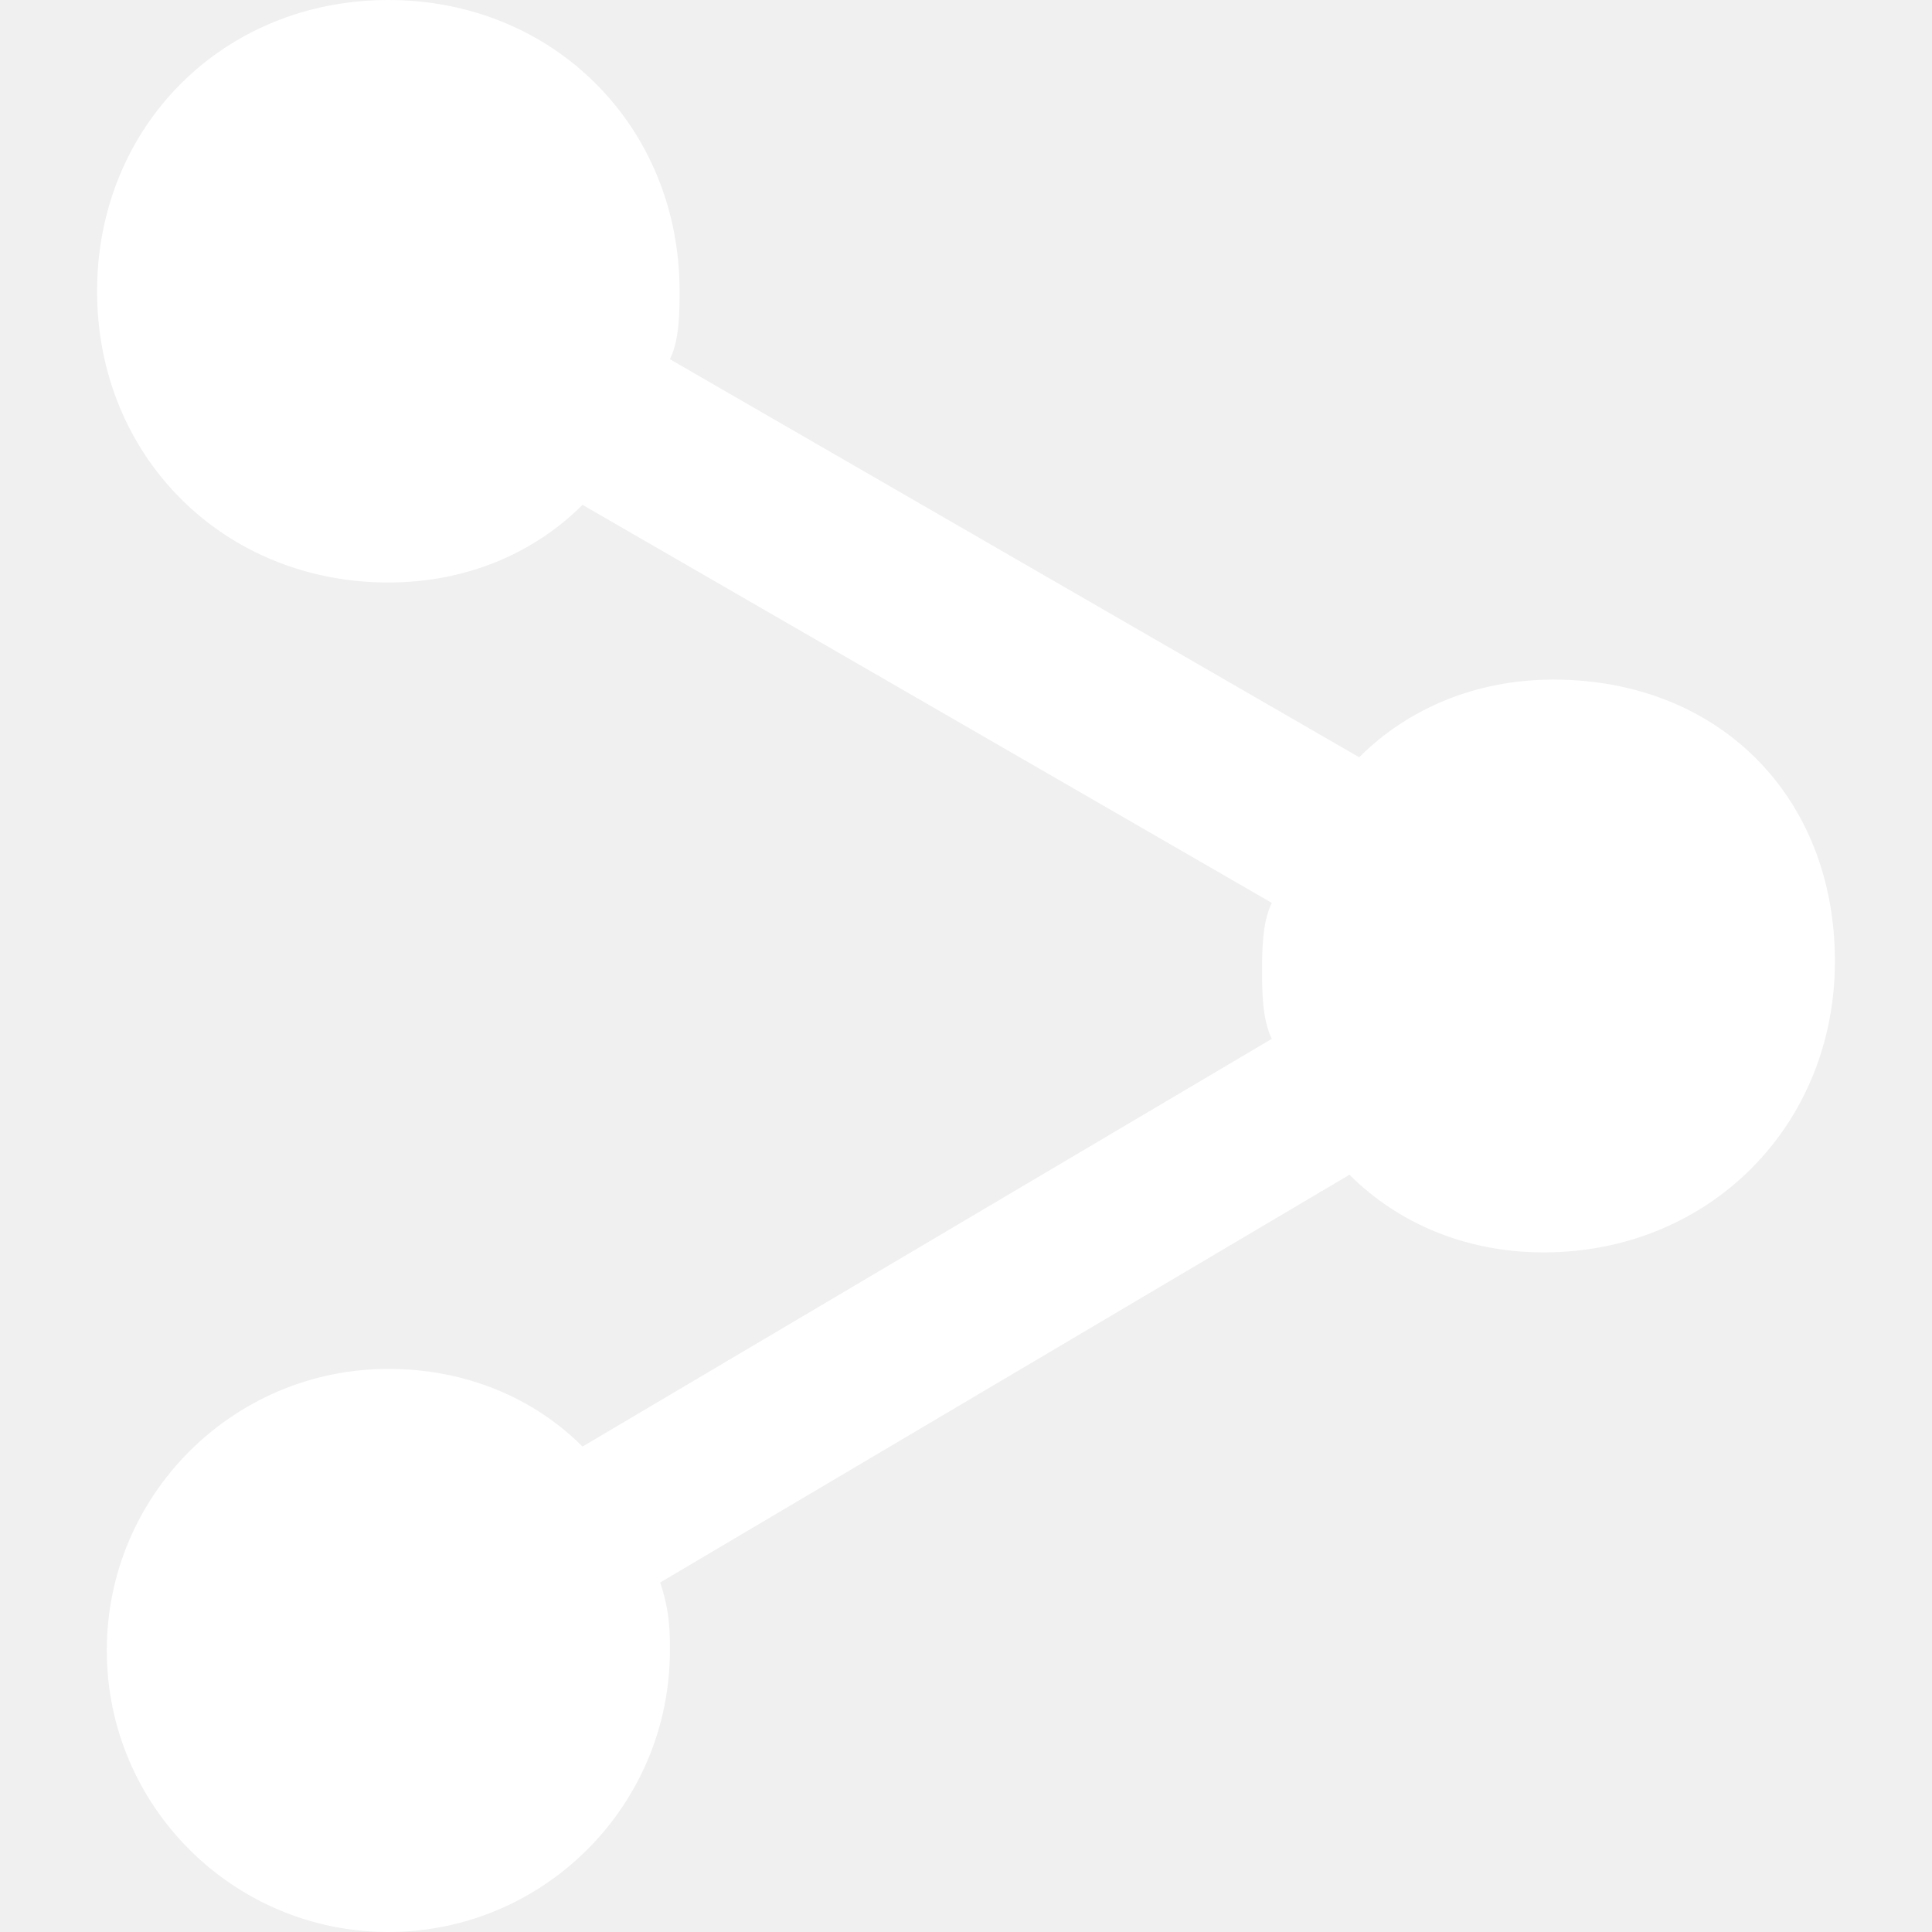
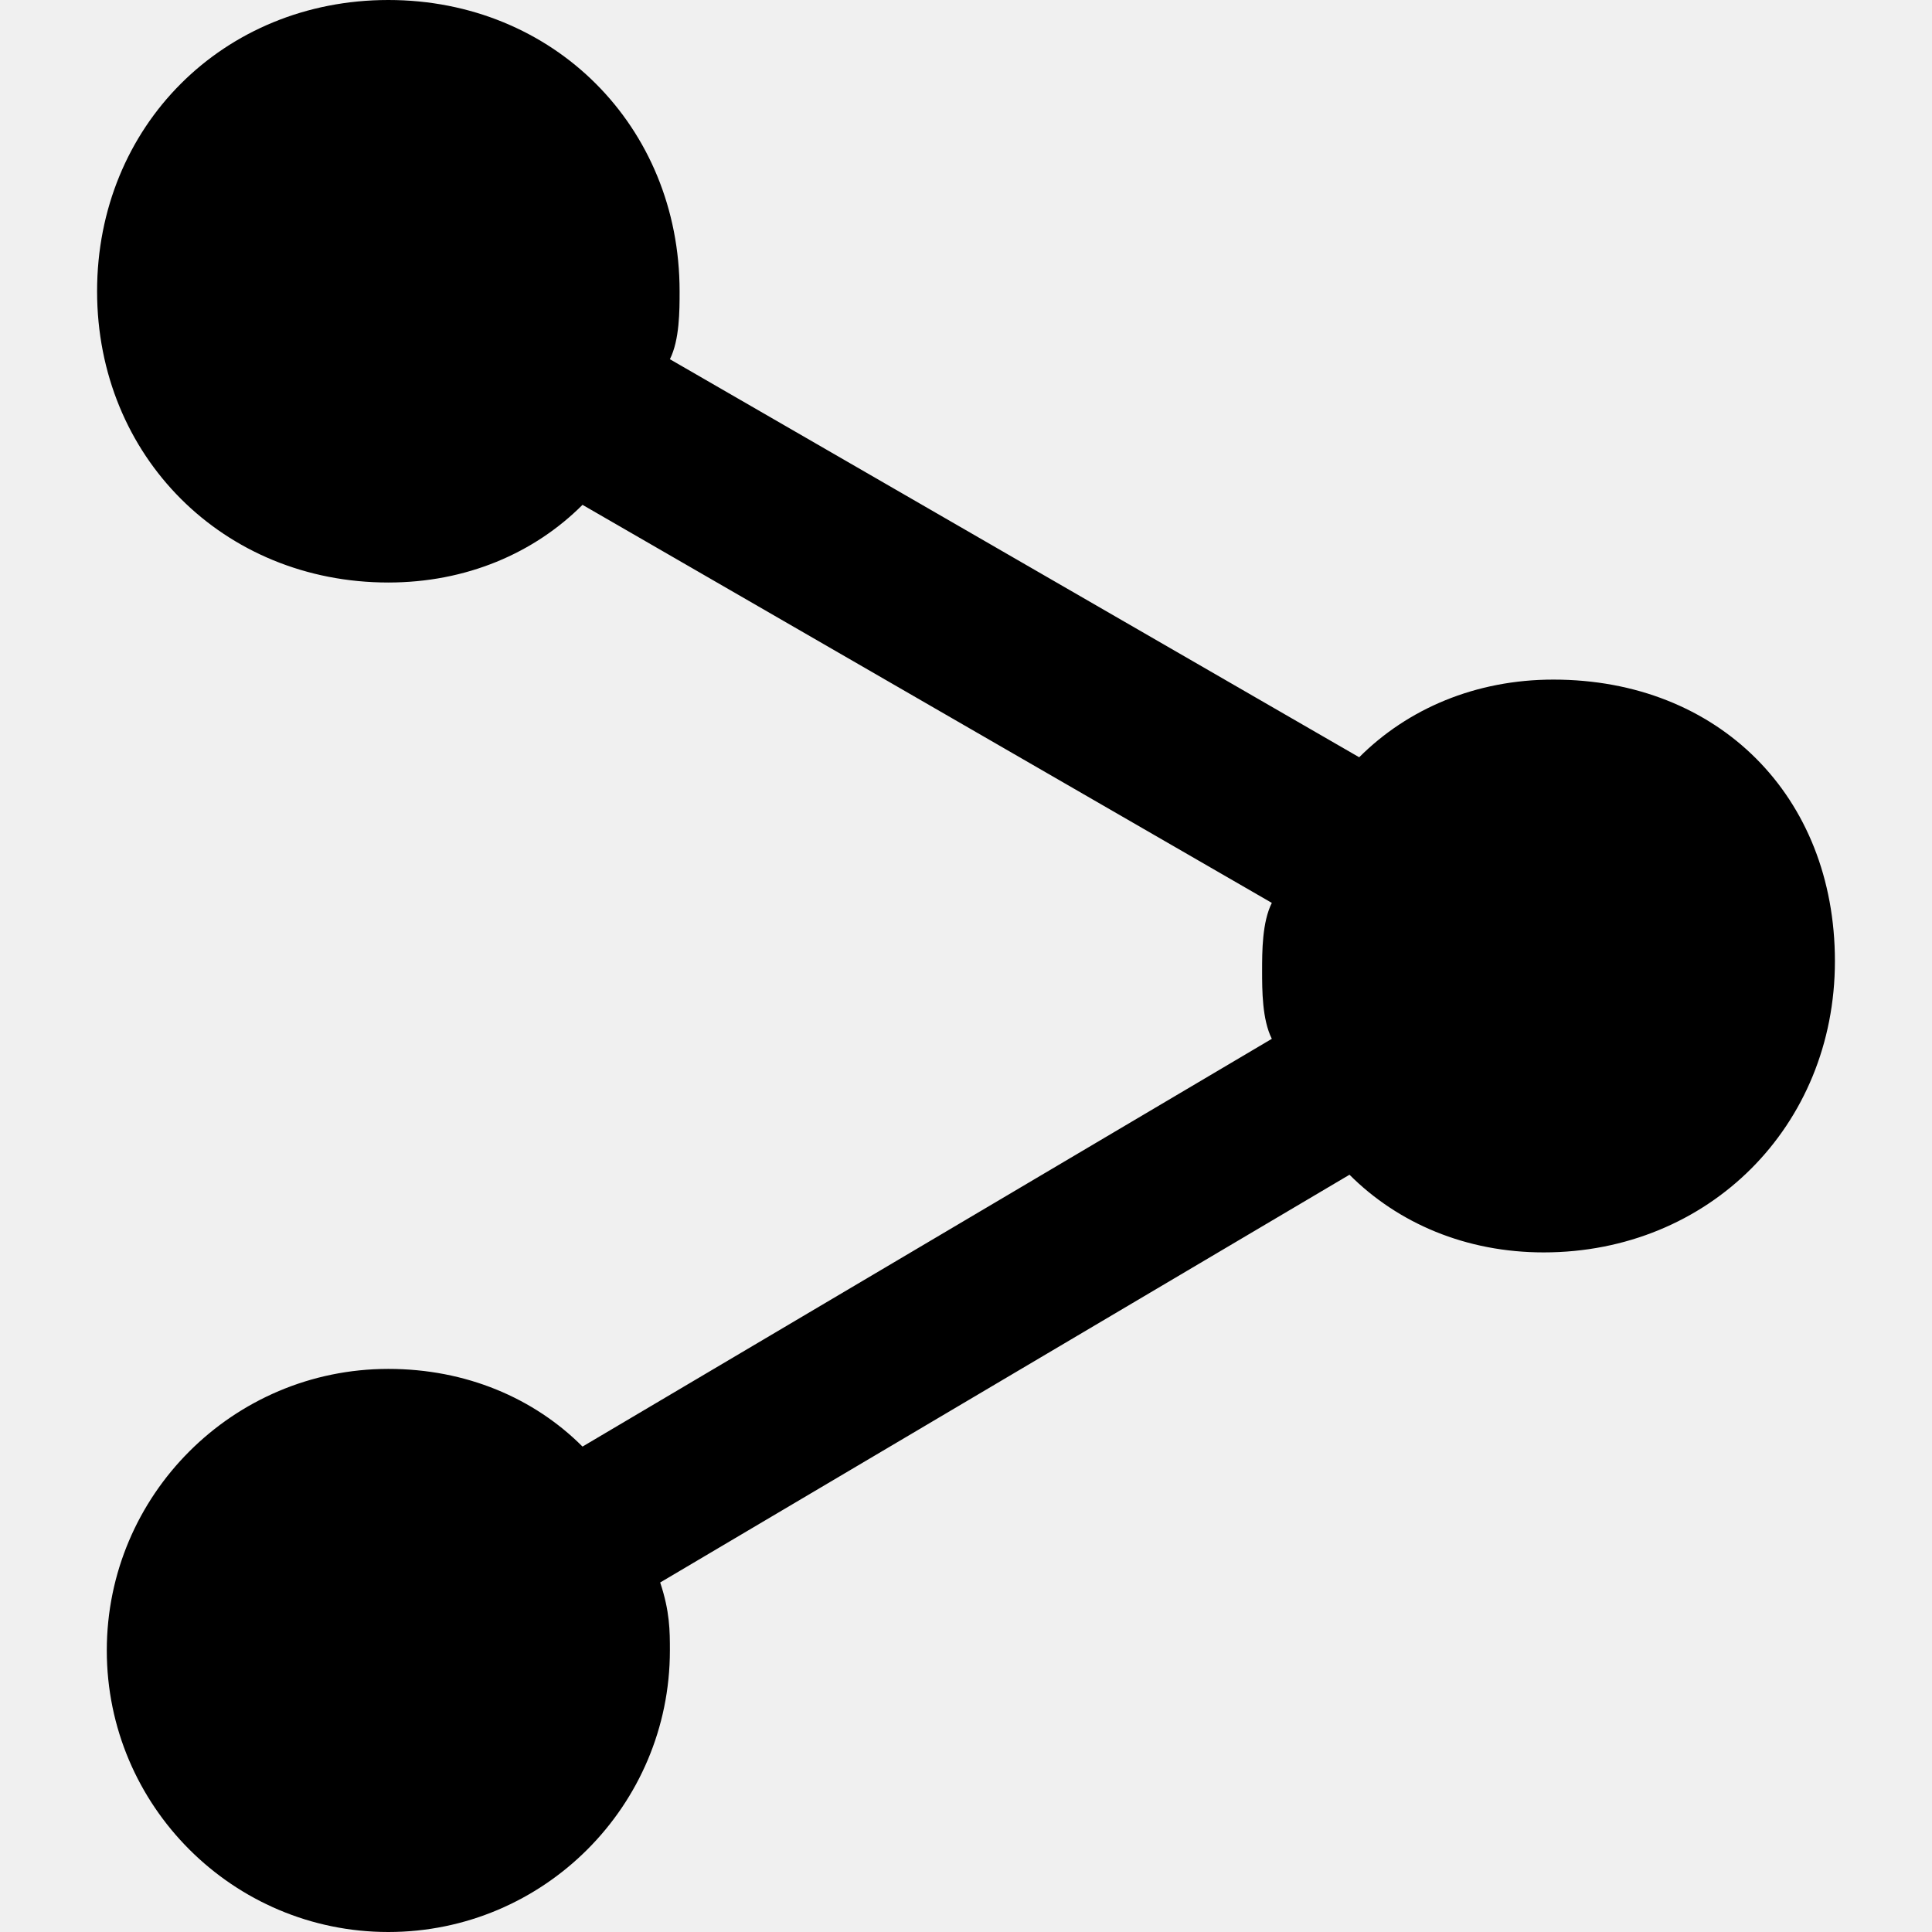
<svg xmlns="http://www.w3.org/2000/svg" version="1.1" id="Capa_1" x="0px" y="0px" width="25" height="25" viewBox="0 0 507.45 507.45" style="enable-background:new 0 0 507.45 507.45;" xml:space="preserve">
  <g>
    <g id="share-alt">
-       <path fill="#FFFFFF" d="M408,178.5c-20.4,0-38.25,7.65-51,20.4L175.95,94.35c2.55-5.1,2.55-12.75,2.55-17.85C178.5,33.15,145.35,0,102,0    S25.5,33.15,25.5,76.5S58.65,153,102,153c20.4,0,38.25-7.65,51-20.4l181.05,104.55c-2.55,5.1-2.55,12.75-2.55,17.85    c0,5.1,0,12.75,2.55,17.85L153,379.95c-12.75-12.75-30.6-20.4-51-20.4c-40.8,0-73.95,33.15-73.95,73.95S61.2,507.45,102,507.45    s73.95-33.15,73.95-73.95c0-5.1,0-10.2-2.55-17.85L354.45,308.55c12.75,12.75,30.6,20.4,51,20.4c43.35,0,76.5-33.15,76.5-76.5    C481.95,209.1,451.35,178.5,408,178.5z" />
+       <path d="M408,178.5c-20.4,0-38.25,7.65-51,20.4L175.95,94.35c2.55-5.1,2.55-12.75,2.55-17.85C178.5,33.15,145.35,0,102,0    S25.5,33.15,25.5,76.5S58.65,153,102,153c20.4,0,38.25-7.65,51-20.4l181.05,104.55c-2.55,5.1-2.55,12.75-2.55,17.85    c0,5.1,0,12.75,2.55,17.85L153,379.95c-12.75-12.75-30.6-20.4-51-20.4c-40.8,0-73.95,33.15-73.95,73.95S61.2,507.45,102,507.45    s73.95-33.15,73.95-73.95c0-5.1,0-10.2-2.55-17.85L354.45,308.55c12.75,12.75,30.6,20.4,51,20.4c43.35,0,76.5-33.15,76.5-76.5    C481.95,209.1,451.35,178.5,408,178.5z" />
    </g>
  </g>
</svg>
